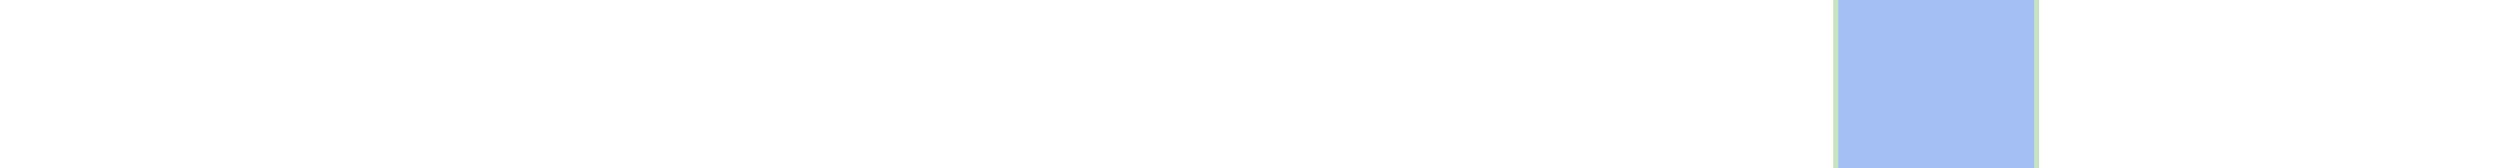
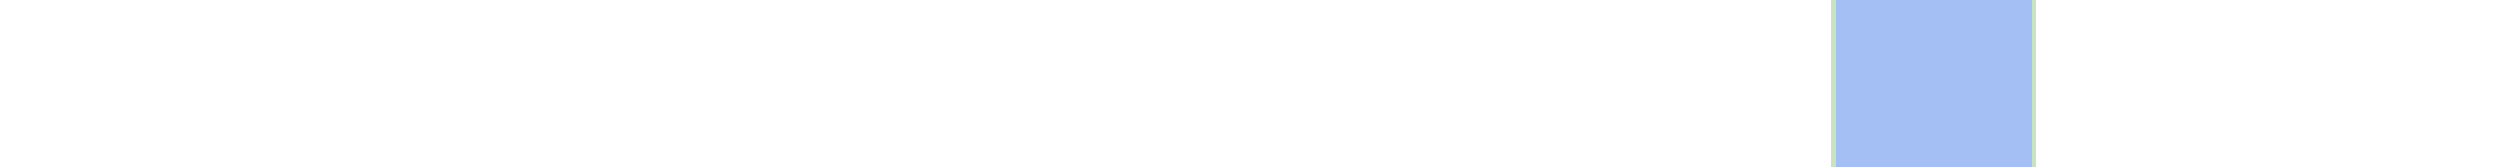
- <svg xmlns="http://www.w3.org/2000/svg" viewBox="0 0 522 35" shape-rendering="crispEdges">
+ <svg xmlns="http://www.w3.org/2000/svg" viewBox="0 0 523 35" shape-rendering="crispEdges">
  <rect y="0" x="383" width="43" height="35" fill="#a3bff4" />
  <rect y="0" x="383" width="1" height="35" fill="#c8e3c2" />
  <rect y="0" x="425" width="1" height="35" fill="#c8e3c2" />
</svg>
